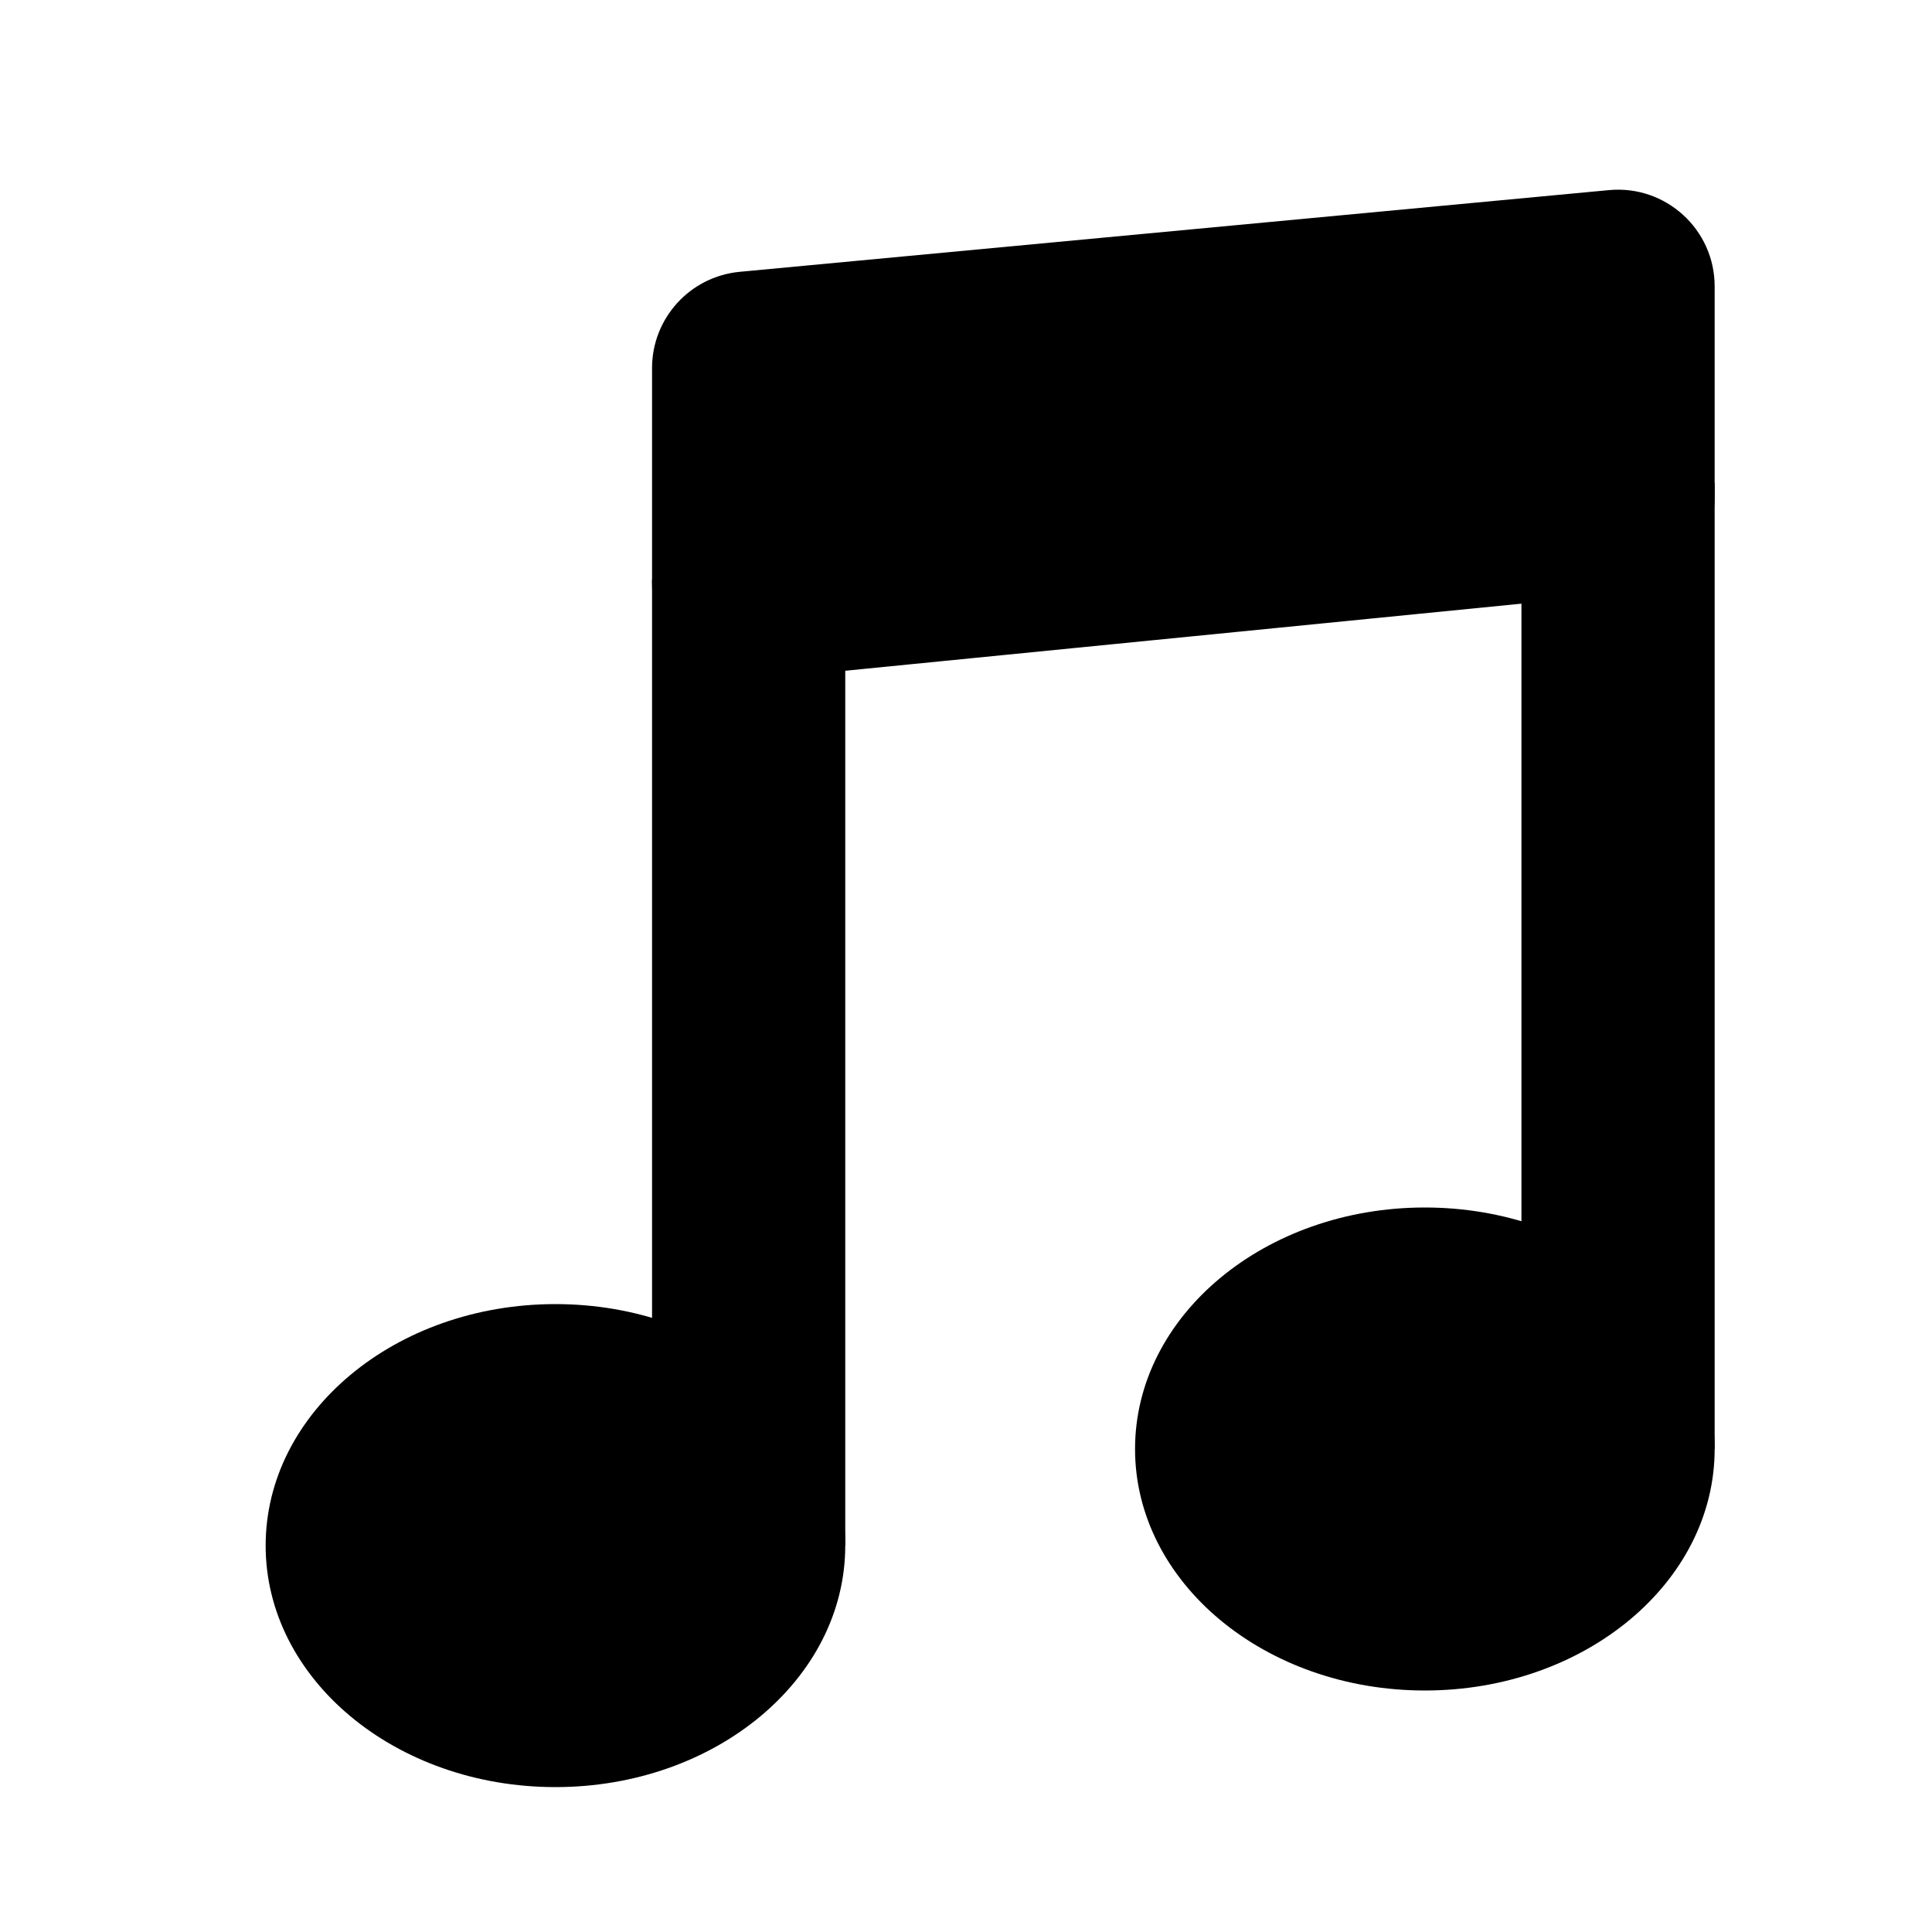
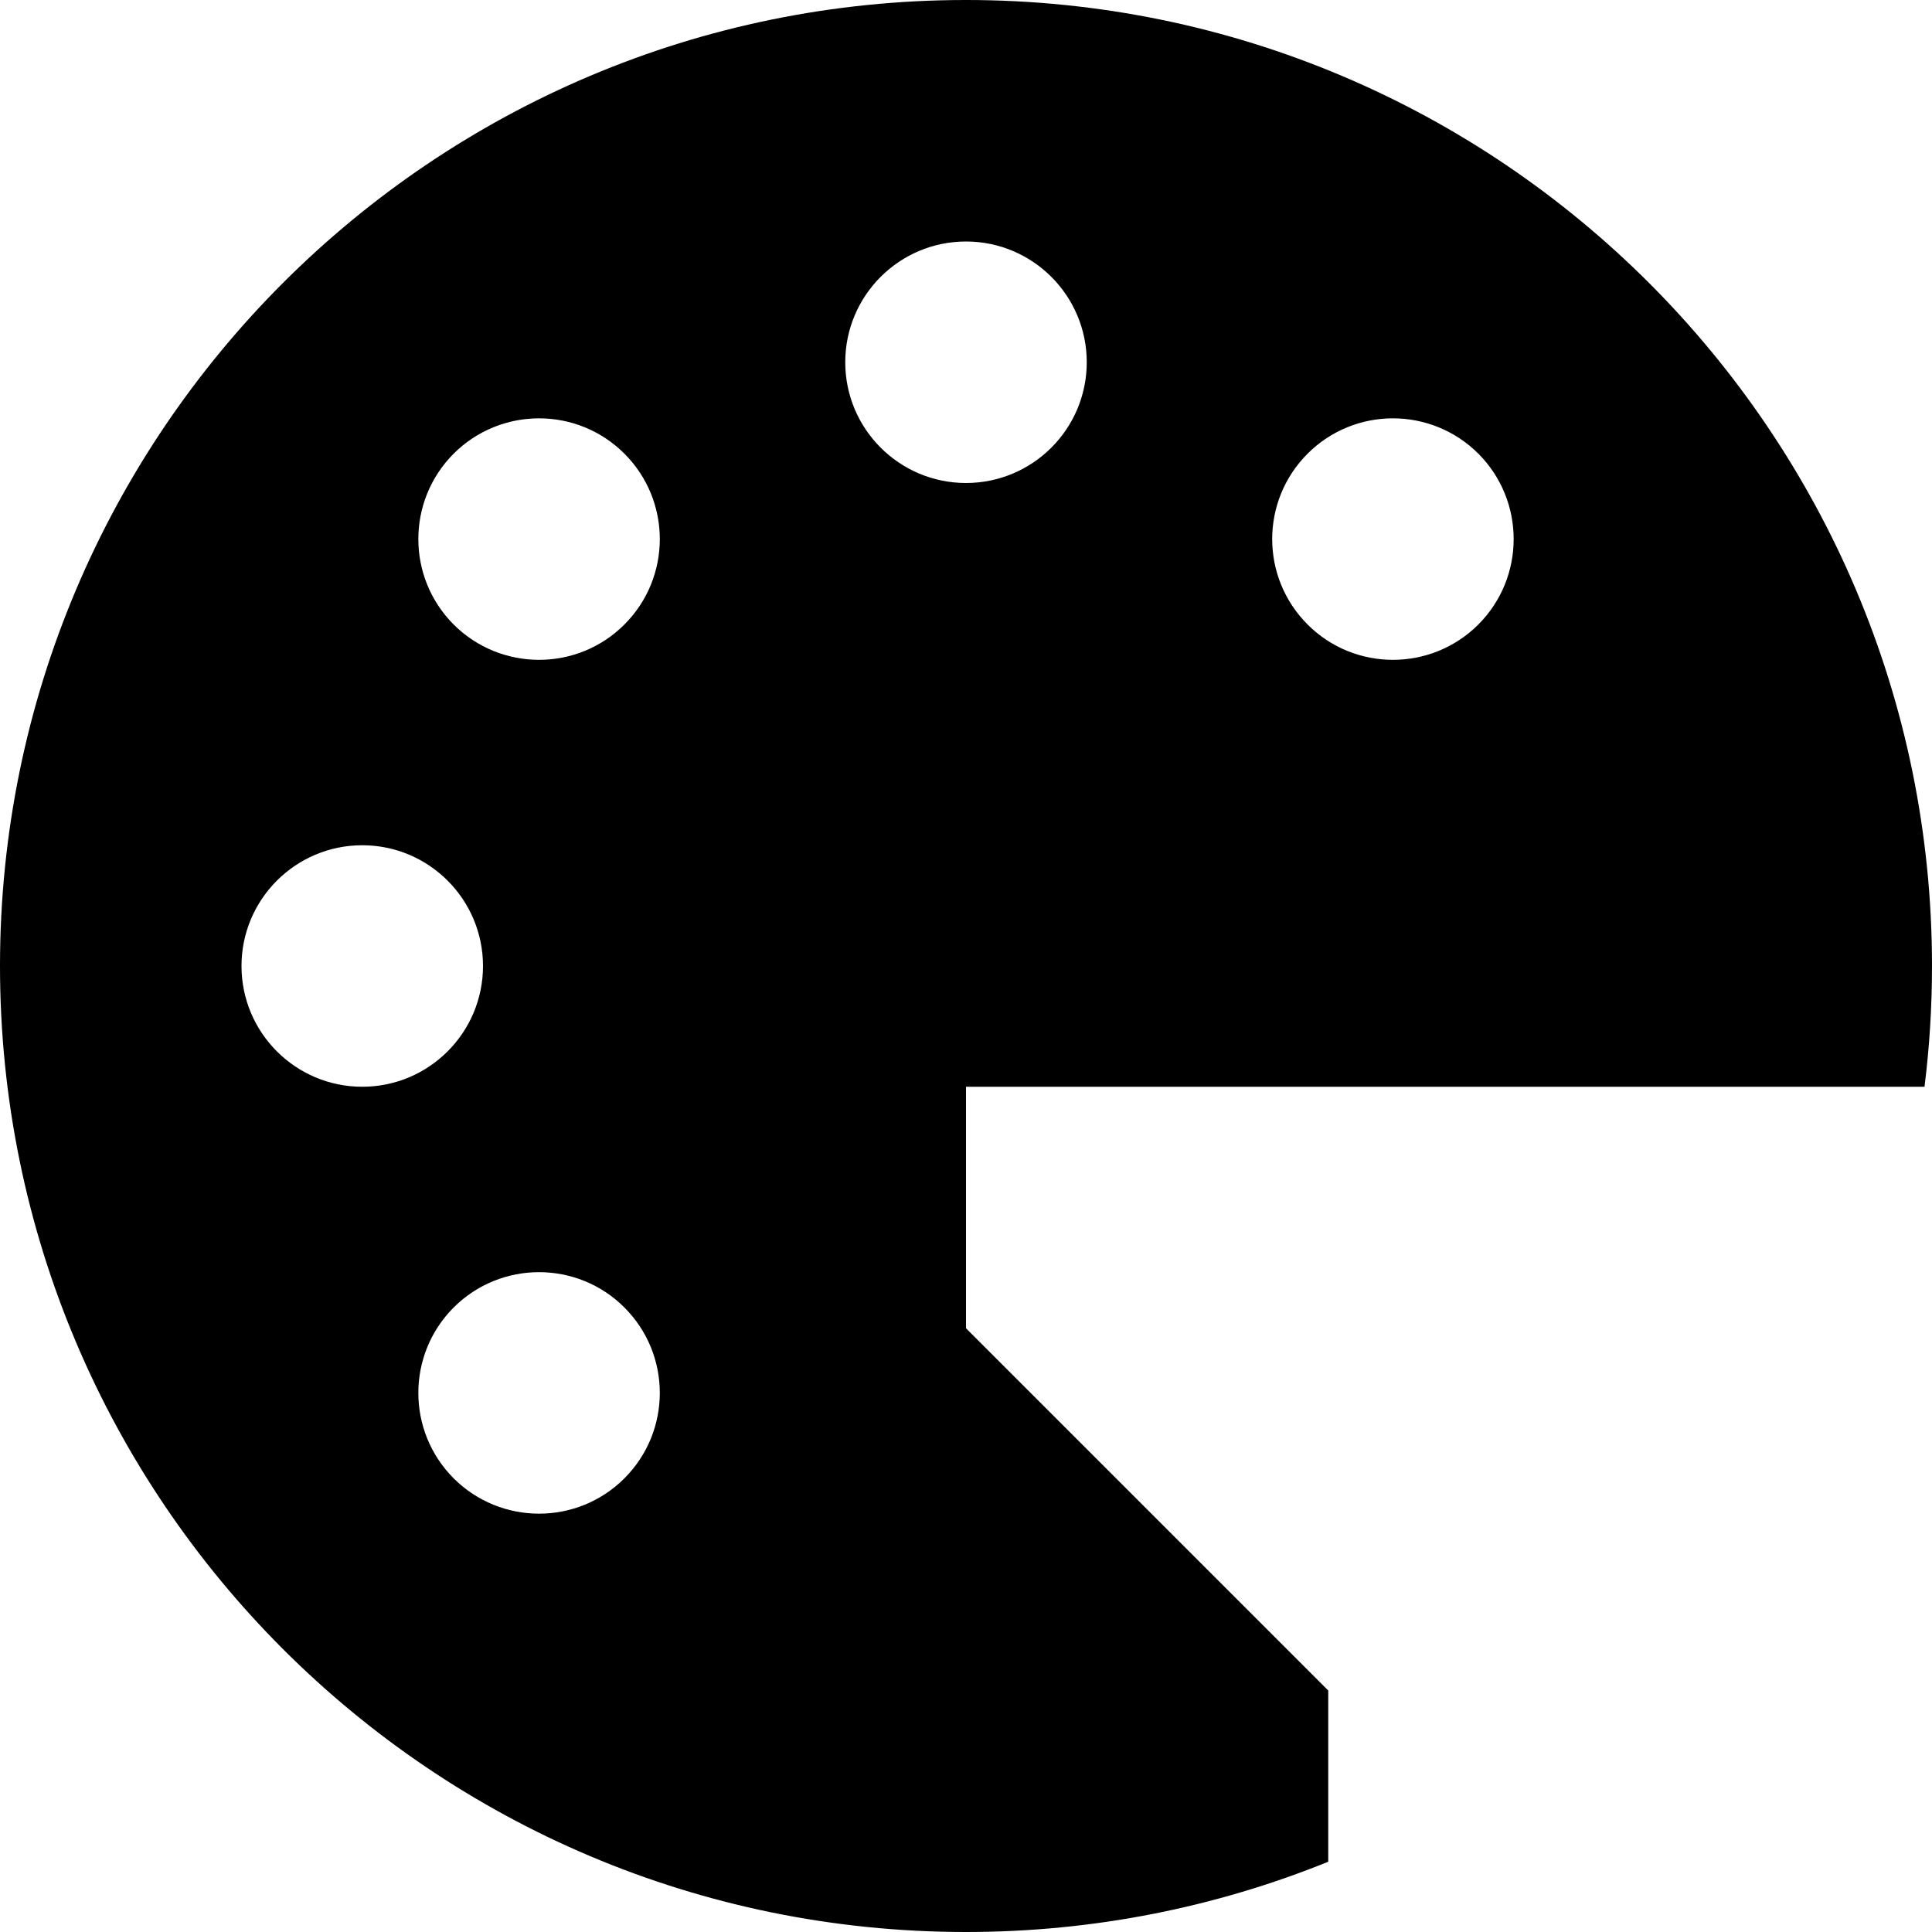
- <svg xmlns="http://www.w3.org/2000/svg" width="1em" height="1em" fill="currentColor" version="1.1" viewBox="0 0 20 20">
-   <path fill-rule="evenodd" clip-rule="evenodd" d="M6.75 3.81C6.75 3.294 7.143 2.863 7.656 2.814L16.656 1.968C17.243 1.913 17.75 2.375 17.75 2.964V5.145C17.75 5.659 17.36 6.09 16.849 6.14L7.849 7.033C7.26 7.092 6.75 6.629 6.75 6.038V3.81Z" fill="currentColor" />
-   <ellipse cx="14.75" cy="15" rx="3" ry="2.5" fill="currentColor" />
-   <ellipse cx="5.75" cy="16" rx="3" ry="2.5" fill="currentColor" />
-   <path fill-rule="evenodd" clip-rule="evenodd" d="M15.75 5H17.75V15H15.75V5Z" fill="currentColor" />
-   <path fill-rule="evenodd" clip-rule="evenodd" d="M6.75 6H8.75V16H6.75V6Z" fill="currentColor" />
+ <svg xmlns="http://www.w3.org/2000/svg" width="1em" height="1em" fill="currentColor" viewBox="0 0 16 16">
+   <path fill-rule="evenodd" clip-rule="evenodd" d="M16 8C16 8.339 15.979 8.672 15.938 9H8V11L11 14V15.418C10.074 15.793 9.061 16 8 16C3.582 16 0 12.418 0 8C0 3.582 3.582 0 8 0C12.418 0 16 3.582 16 8ZM3 9C3.552 9 4 8.552 4 8C4 7.448 3.552 7 3 7C2.448 7 2 7.448 2 8C2 8.552 2.448 9 3 9ZM9 3C9 3.552 8.552 4 8 4C7.448 4 7 3.552 7 3C7 2.448 7.448 2 8 2C8.552 2 9 2.448 9 3ZM5.171 5.172C5.562 4.781 5.562 4.148 5.171 3.757C4.781 3.367 4.148 3.367 3.757 3.757C3.367 4.148 3.367 4.781 3.757 5.172C4.148 5.562 4.781 5.562 5.171 5.172ZM12.243 5.172C11.852 5.562 11.219 5.562 10.829 5.172C10.438 4.781 10.438 4.148 10.829 3.757C11.219 3.367 11.852 3.367 12.243 3.757C12.633 4.148 12.633 4.781 12.243 5.172ZM5.171 10.828C4.781 10.438 4.148 10.438 3.757 10.828C3.367 11.219 3.367 11.852 3.757 12.243C4.148 12.633 4.781 12.633 5.171 12.243C5.562 11.852 5.562 11.219 5.171 10.828Z" />
</svg>
